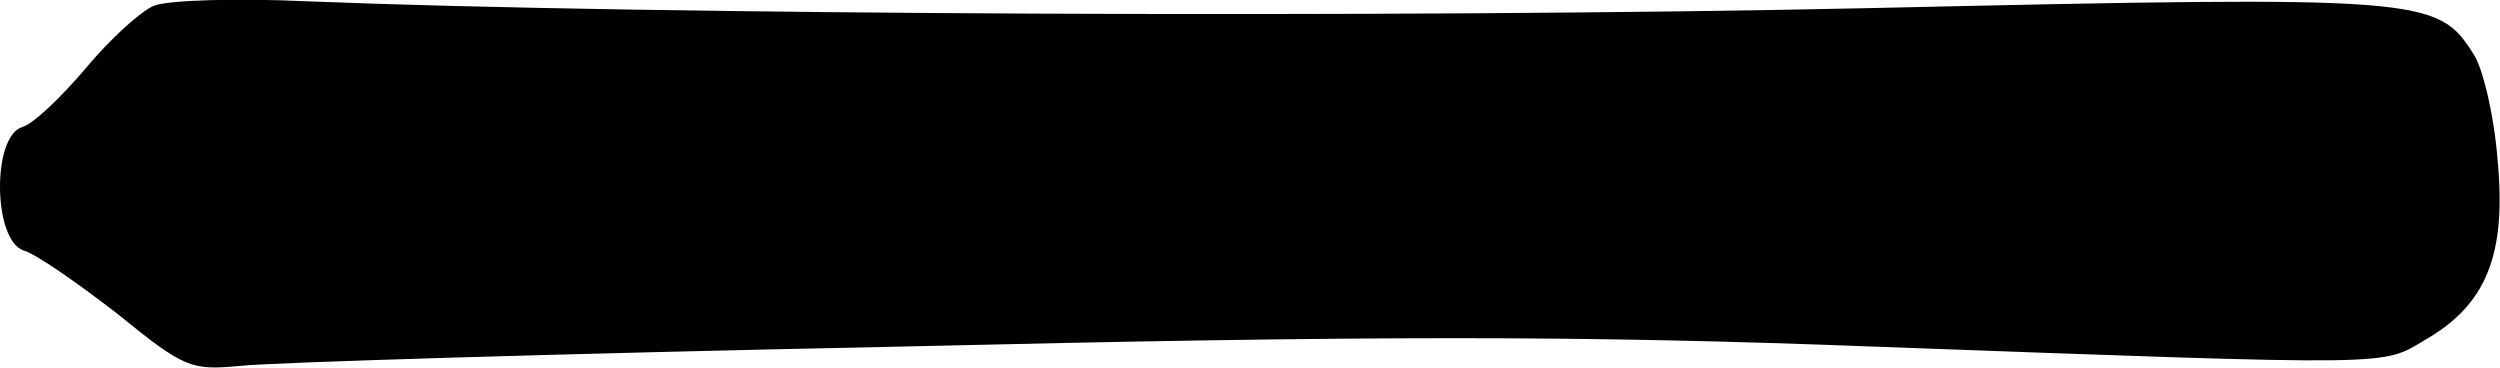
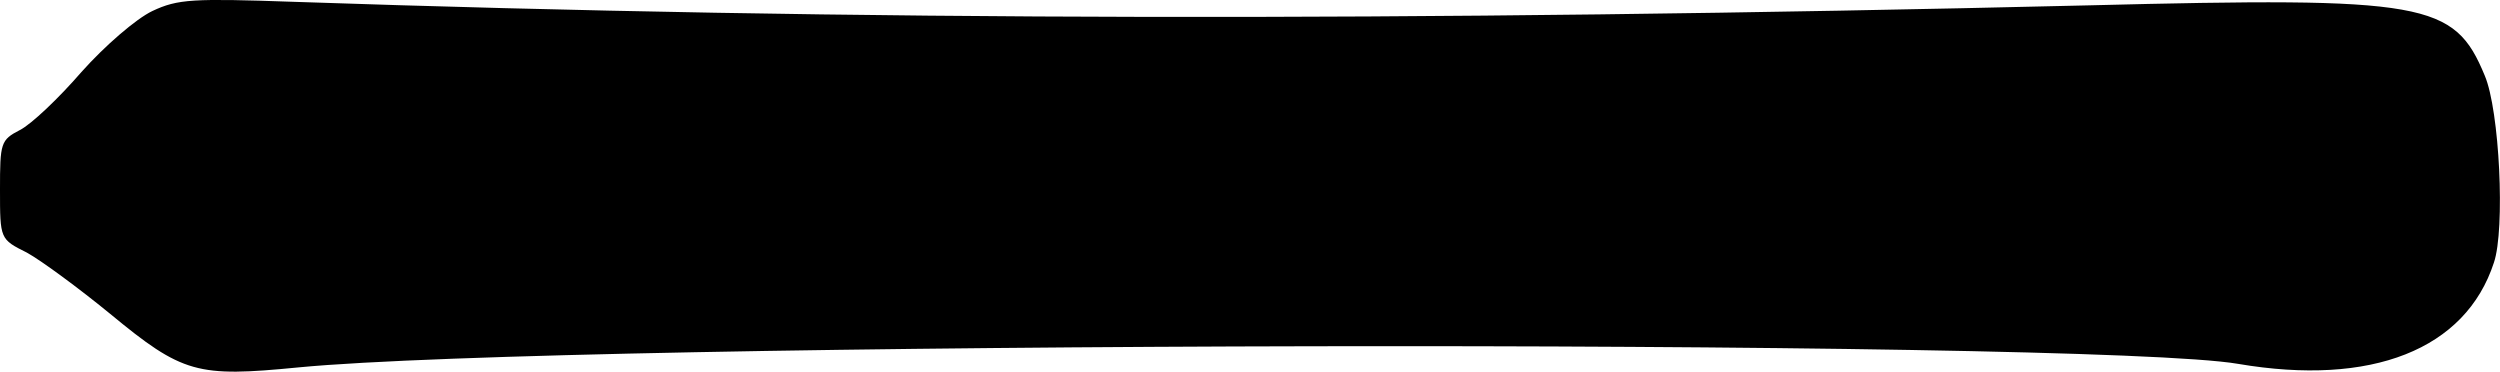
- <svg xmlns="http://www.w3.org/2000/svg" viewBox="0 0 220.789 32.445">
-   <g transform="translate(0.175336,39.61713) scale(0.1,-0.1)" fill="#000000" stroke="none">
-     <path d="M134 391 c-12 -5 -39 -30 -60 -55 -21 -25 -46 -49 -56 -52 -27 -8 -26 -100 1 -109 11 -3 48 -29 83 -56 59 -48 65 -50 108 -46 25 3 286 11 580 17 423 10 604 10 865 0 465 -17 446 -17 485 6 54 31 72 75 64 159 -3 39 -13 81 -21 93 -32 51 -43 52 -534 41 -410 -9 -1081 -6 -1379 6 -63 3 -125 1 -136 -4z" />
+ <svg xmlns="http://www.w3.org/2000/svg" viewBox="0 0 352.858 52.473">
+   <g transform="translate(0,63.75782) scale(0.1,-0.1)" fill="#000000" stroke="none">
+     <path d="M215 622 c-23 -11 -67 -49 -100 -86 -32 -37 -71 -74 -87 -82 -27 -14 -28 -18 -28 -84 0 -70 0 -70 38 -89 20 -11 73 -50 117 -86 103 -85 123 -90 266 -76 383 37 2529 41 2738 5 188 -32 321 20 361 143 16 47 8 215 -13 264 -43 104 -83 111 -560 99 -958 -23 -1742 -22 -2532 5 -143 5 -164 4 -200 -13z" />
  </g>
</svg>
